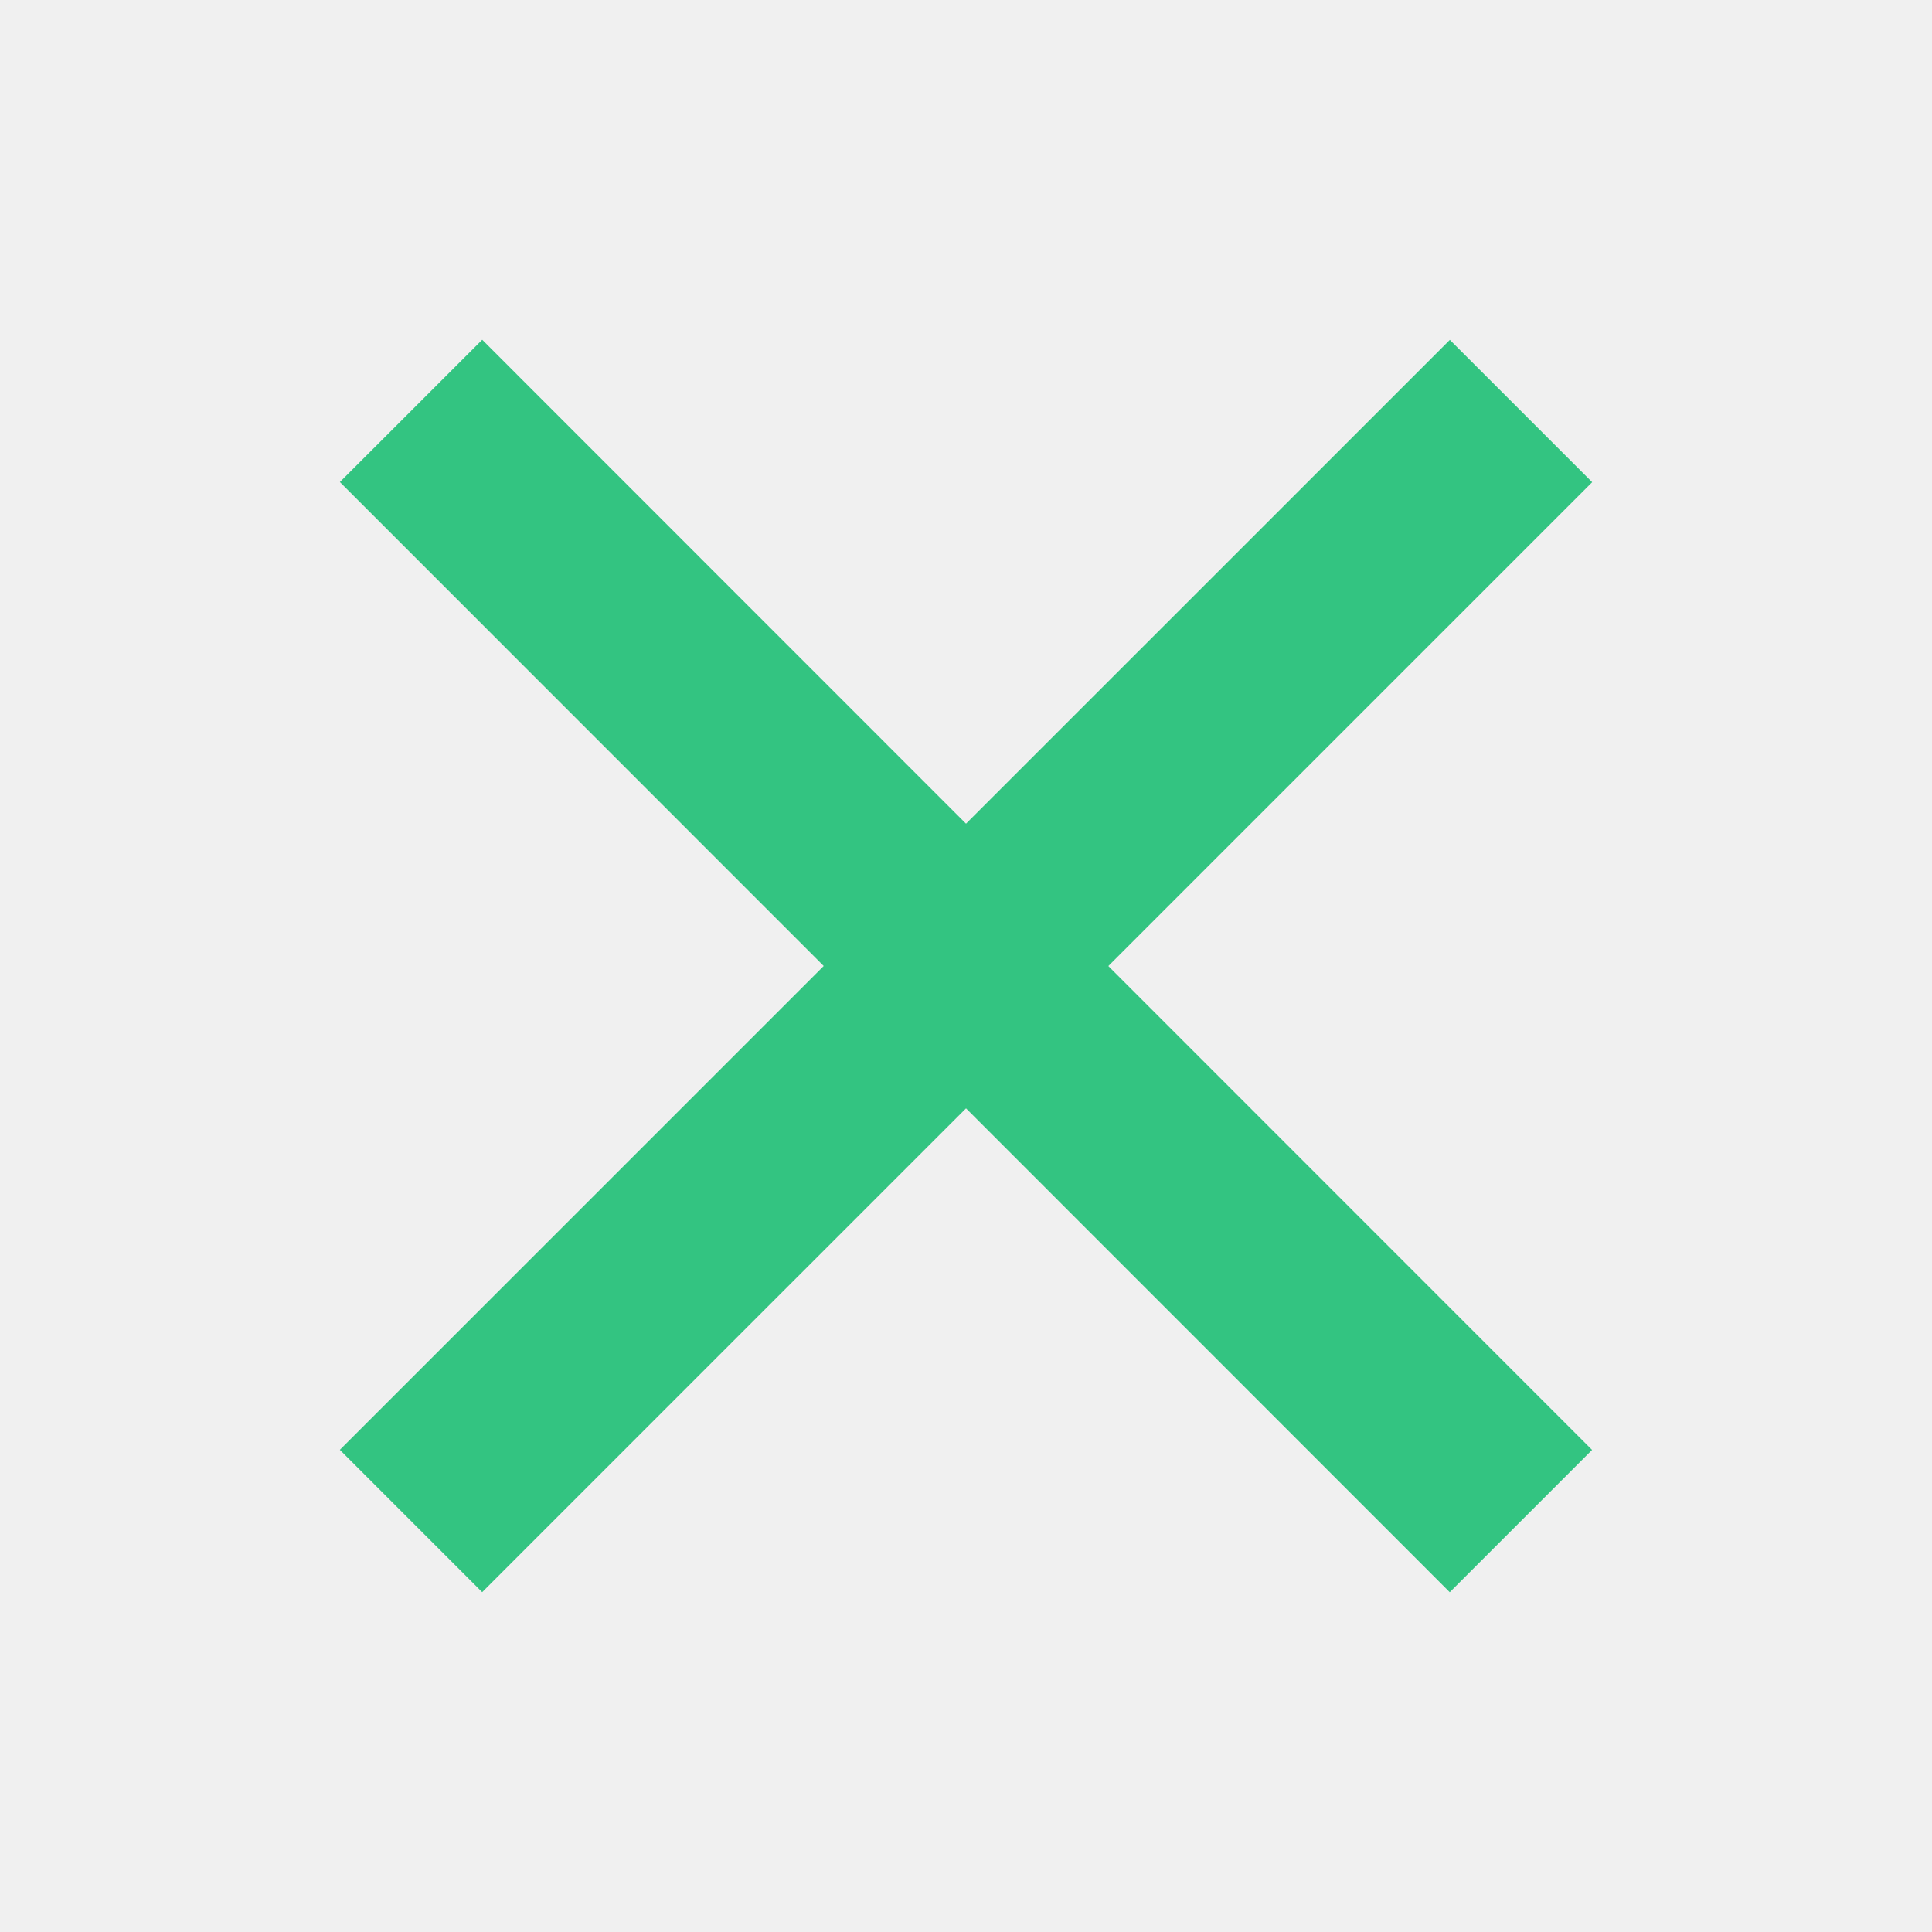
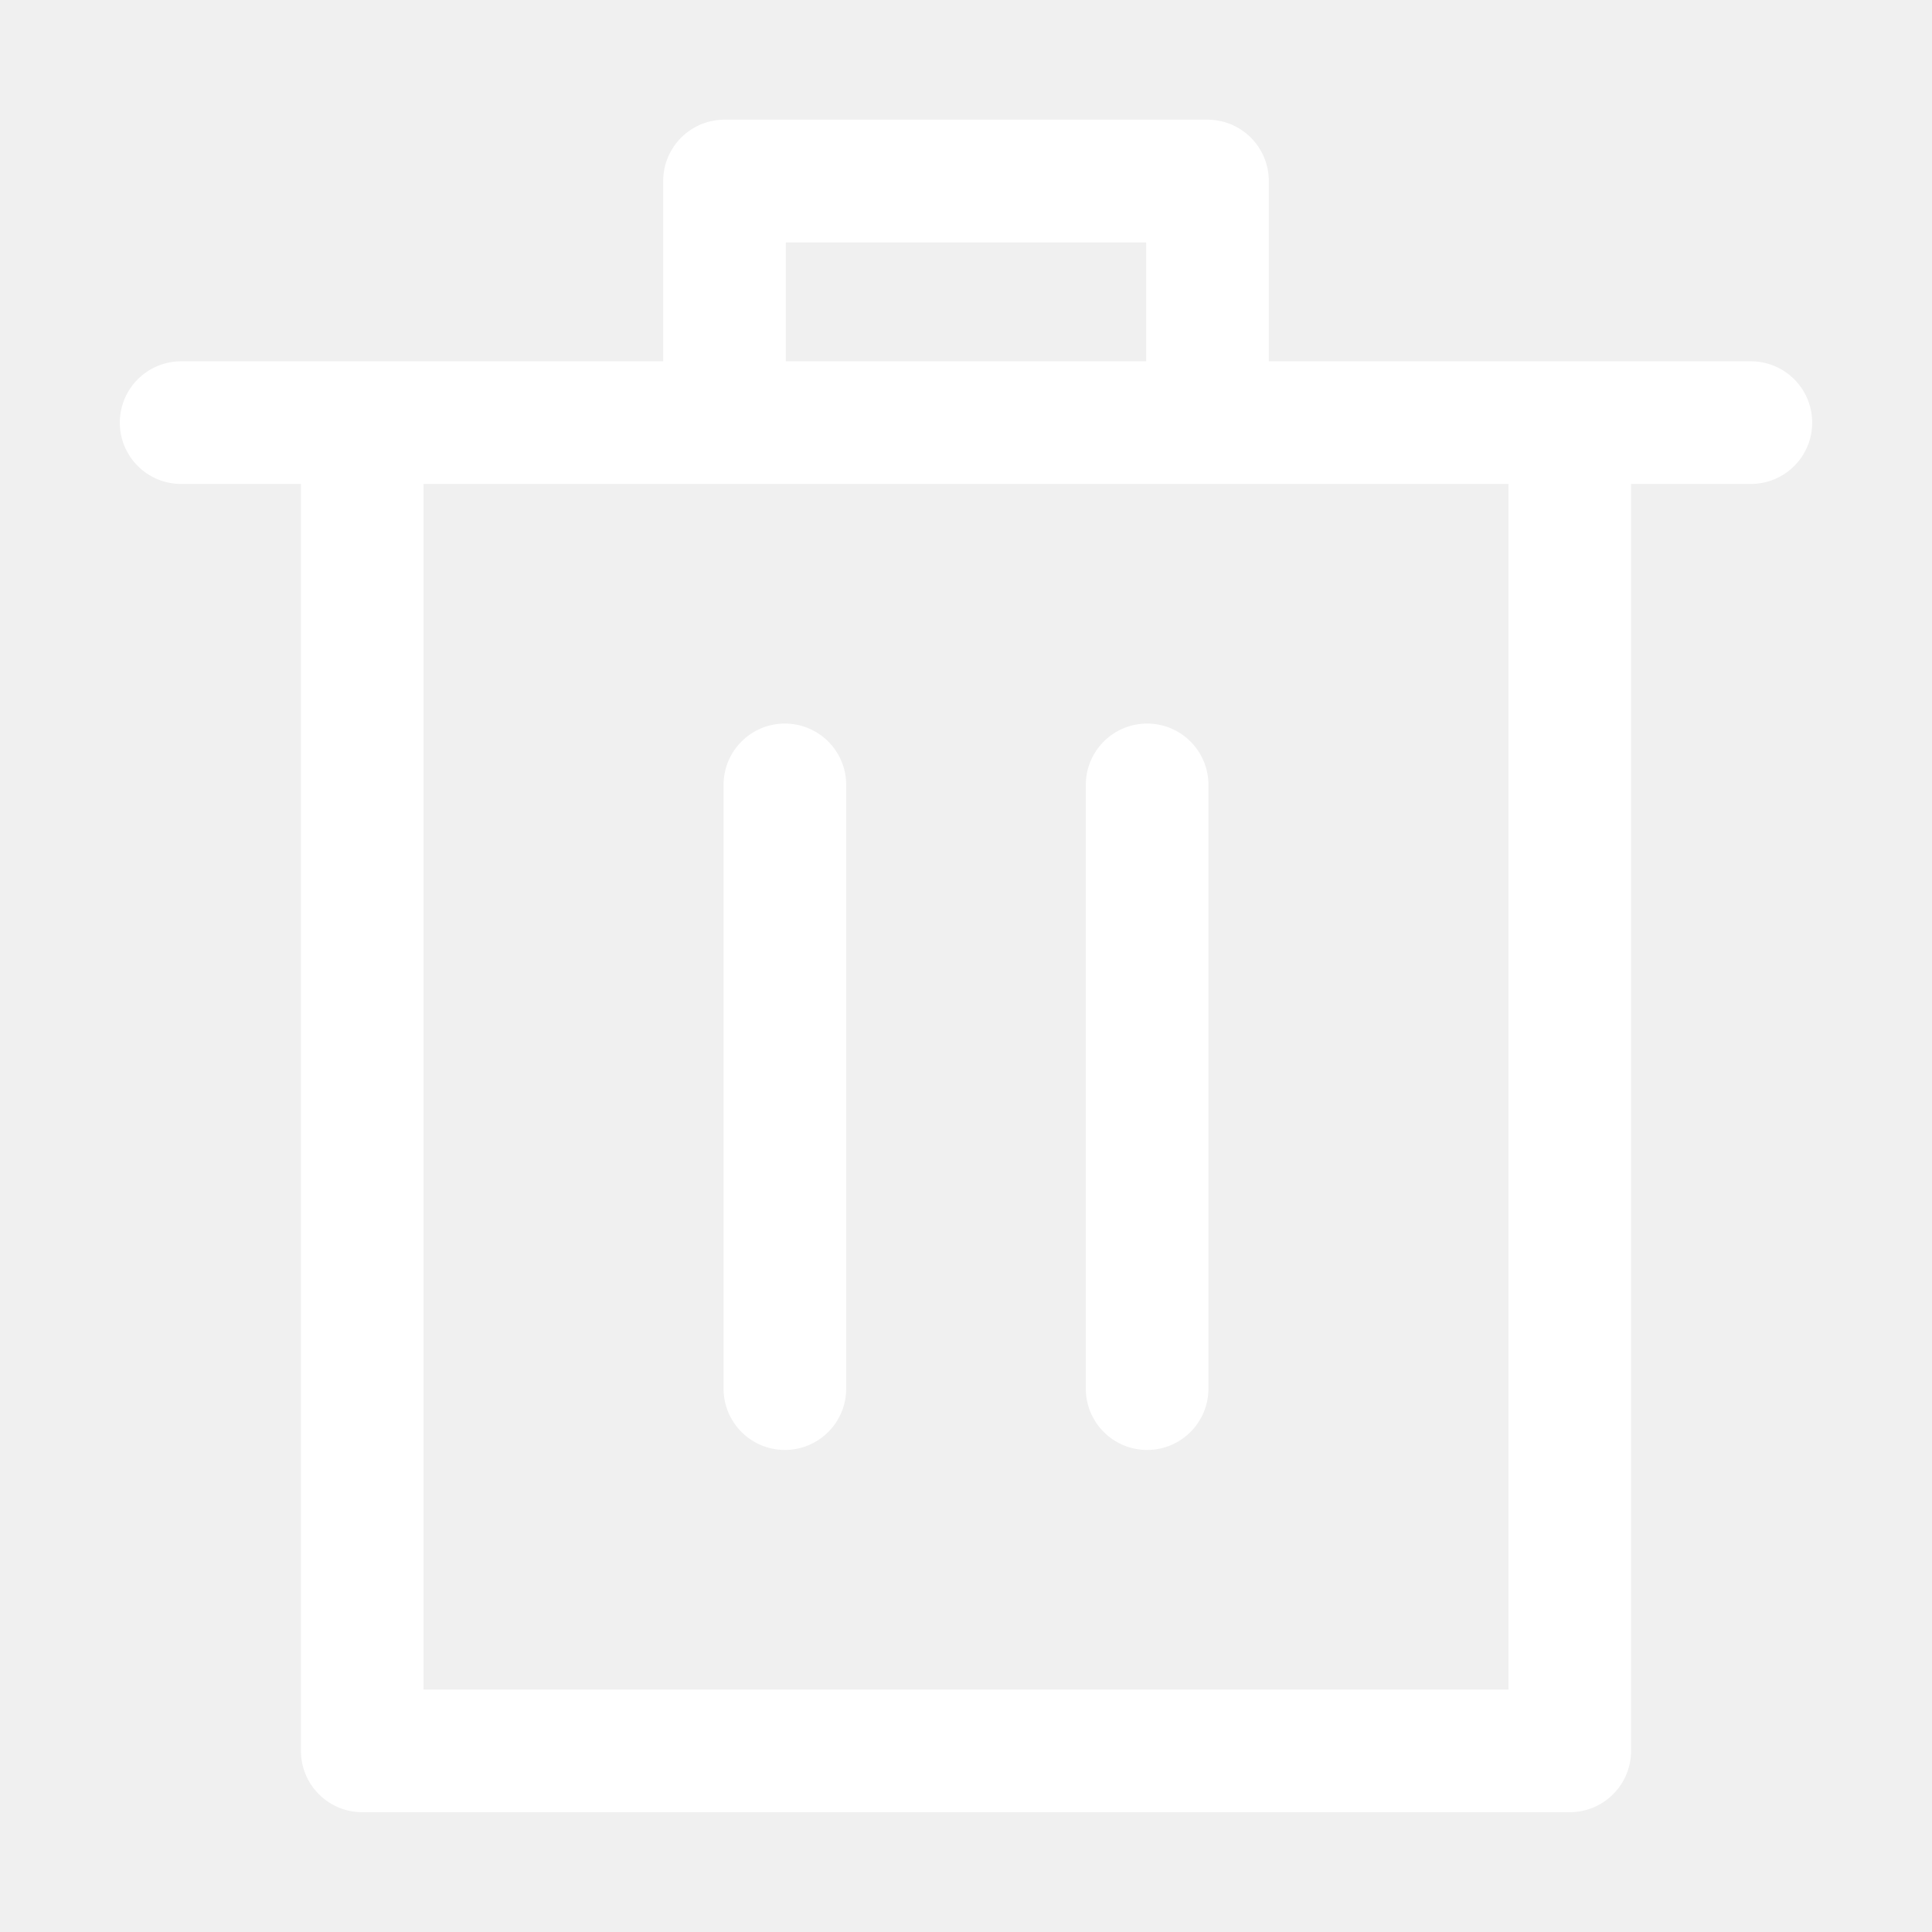
- <svg xmlns="http://www.w3.org/2000/svg" viewBox="0,0,256,256" width="48px" height="48px">
-   <g fill="#33c481" fill-rule="nonzero" stroke="none" stroke-width="1" stroke-linecap="butt" stroke-linejoin="miter" stroke-miterlimit="10" stroke-dasharray="" stroke-dashoffset="0" font-family="none" font-weight="none" font-size="none" text-anchor="none" style="mix-blend-mode: normal">
-     <g transform="scale(5.33333,5.33333)">
-       <path transform="translate(24.00059,-9.94113) rotate(45.001)" d="M21.5,4.5h5.001v39h-5.001z" />
-       <path transform="translate(57.94113,24.00474) rotate(135.008)" d="M21.5,4.5h5v39.001h-5z" />
-     </g>
+ <svg xmlns="http://www.w3.org/2000/svg" width="800px" height="800px" viewBox="0 0 1024 1024" fill="#ffffff" stroke="#ffffff">
+   <g id="SVGRepo_bgCarrier" stroke-width="0" />
+   <g id="SVGRepo_tracerCarrier" stroke-linecap="round" stroke-linejoin="round" />
+   <g id="SVGRepo_iconCarrier">
+     <path fill="#ffffff" d="M160 256H96a32 32 0 0 1 0-64h256V95.936a32 32 0 0 1 32-32h256a32 32 0 0 1 32 32V192h256a32 32 0 1 1 0 64h-64v672a32 32 0 0 1-32 32H192a32 32 0 0 1-32-32V256zm448-64v-64H416v64h192zM224 896h576V256H224v640zm192-128a32 32 0 0 1-32-32V416a32 32 0 0 1 64 0v320a32 32 0 0 1-32 32zm192 0a32 32 0 0 1-32-32V416a32 32 0 0 1 64 0v320a32 32 0 0 1-32 32z" />
  </g>
</svg>
